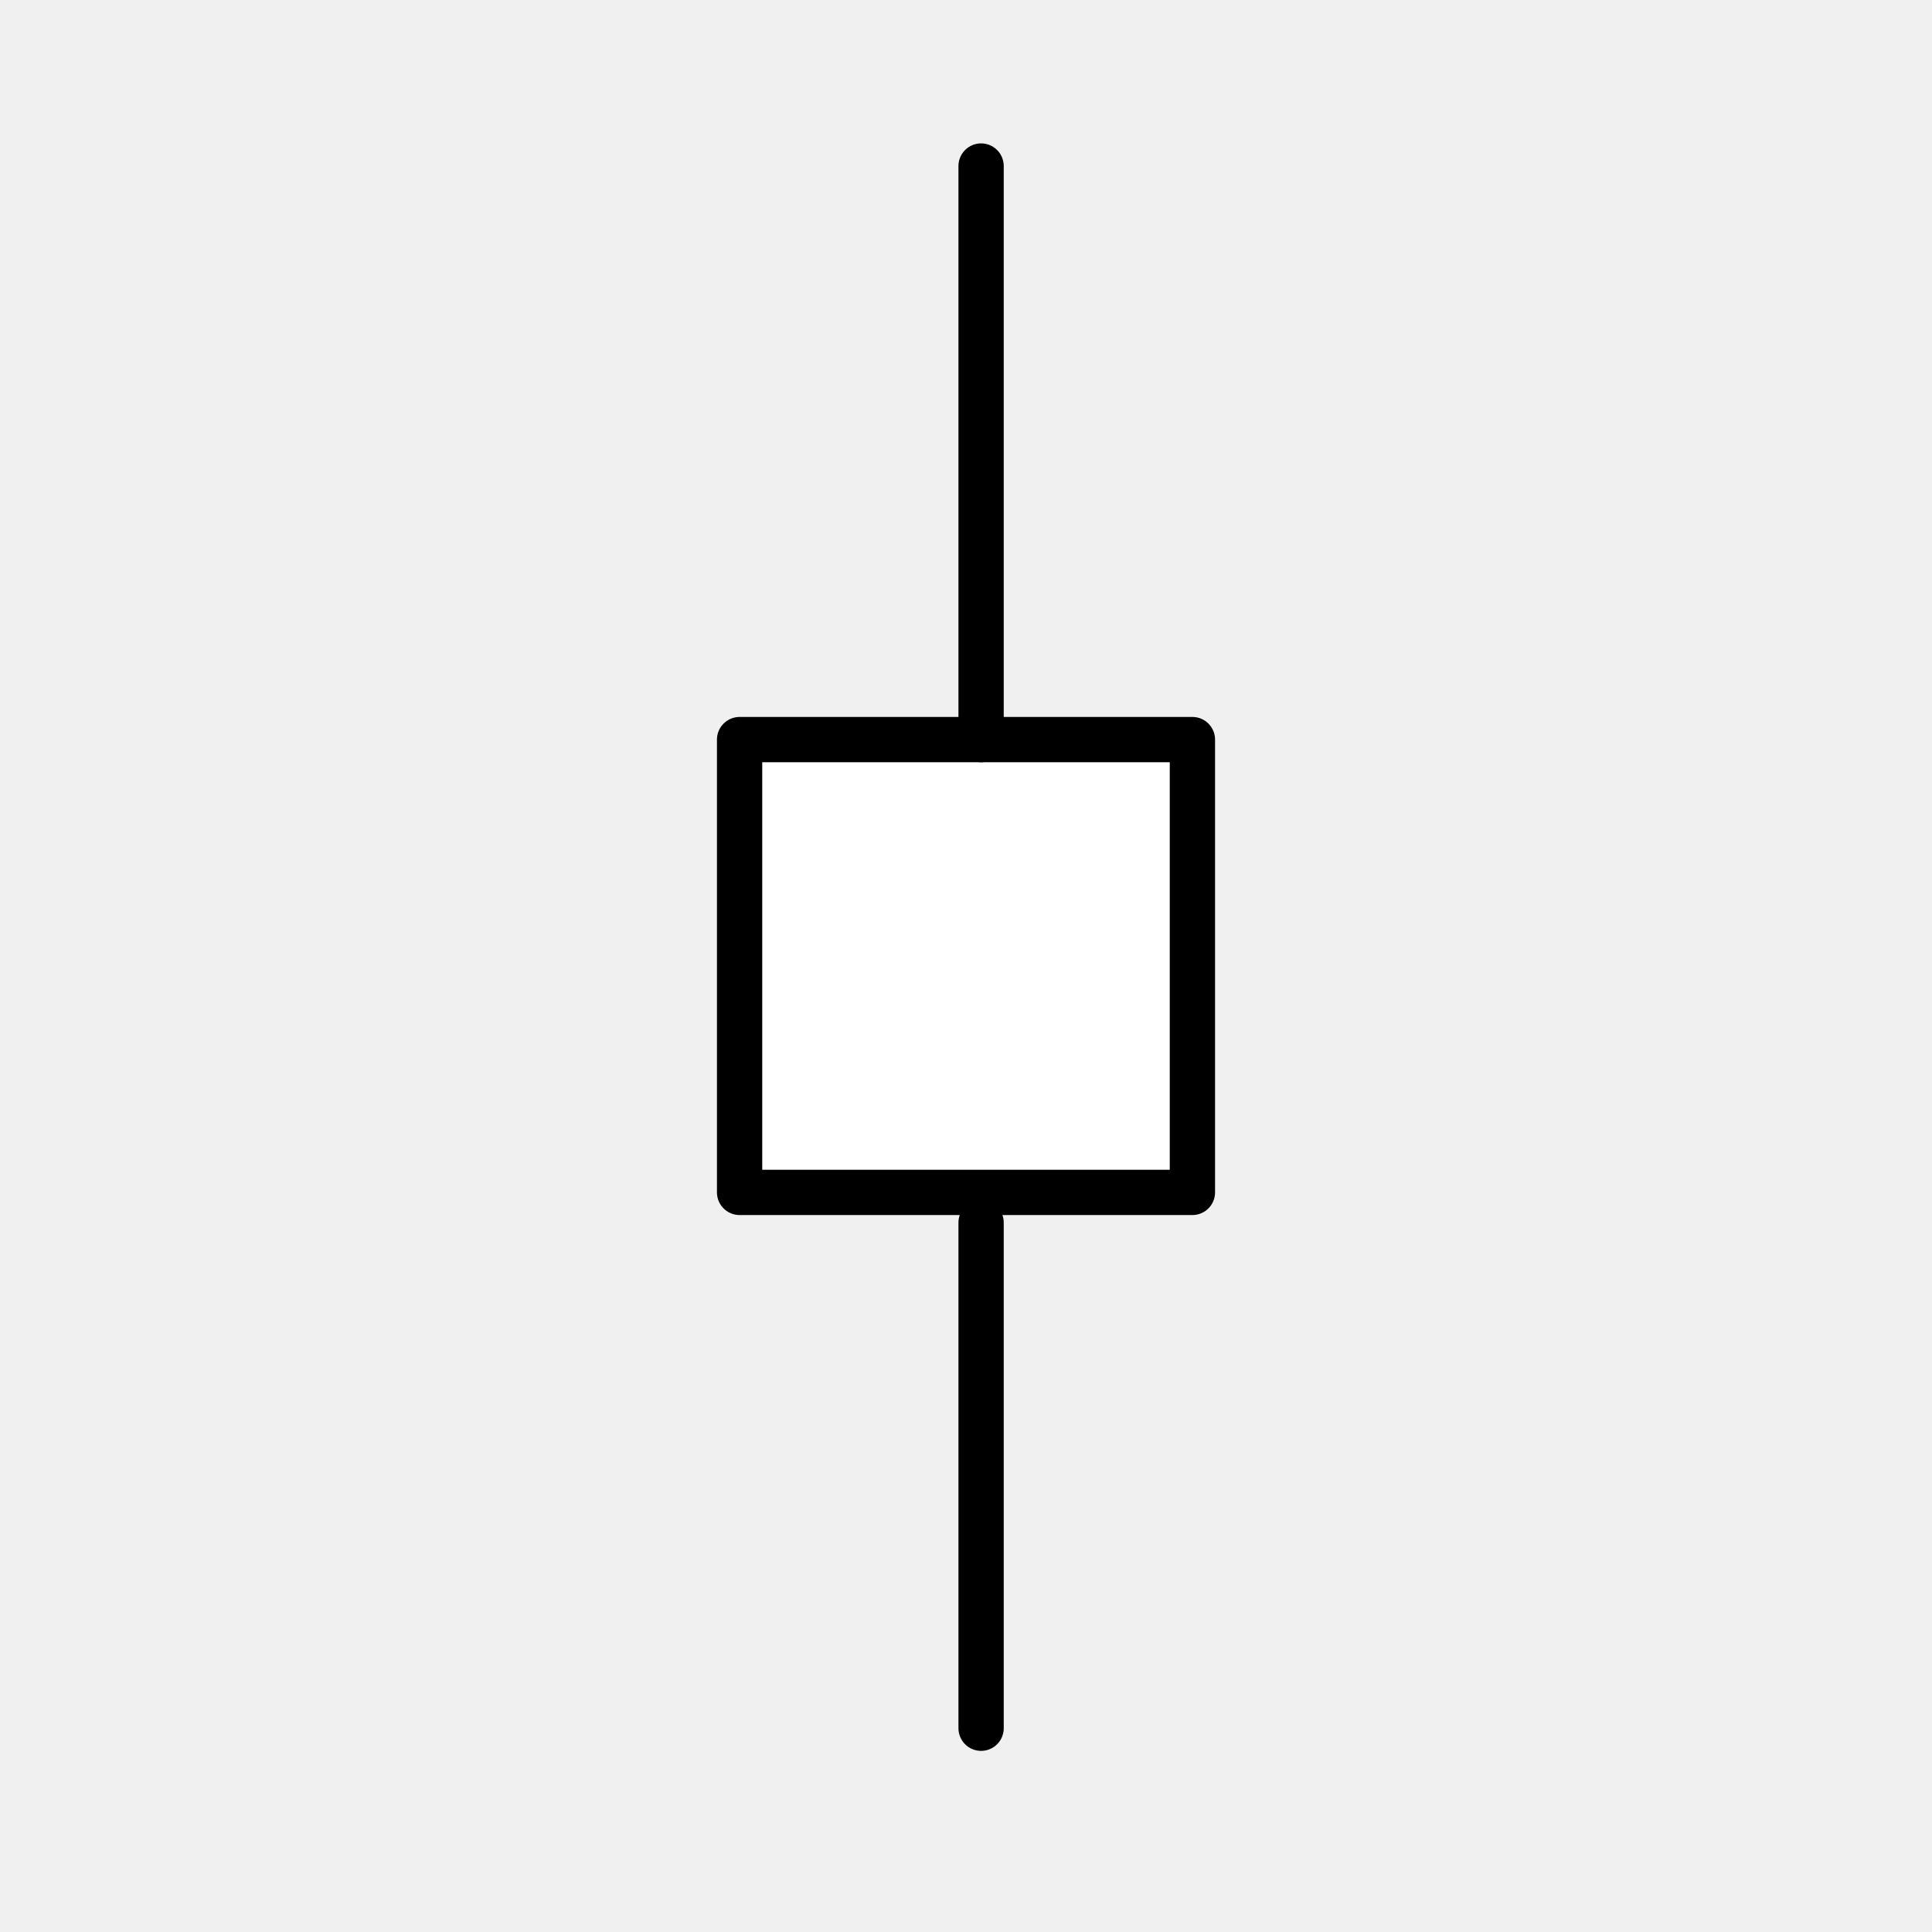
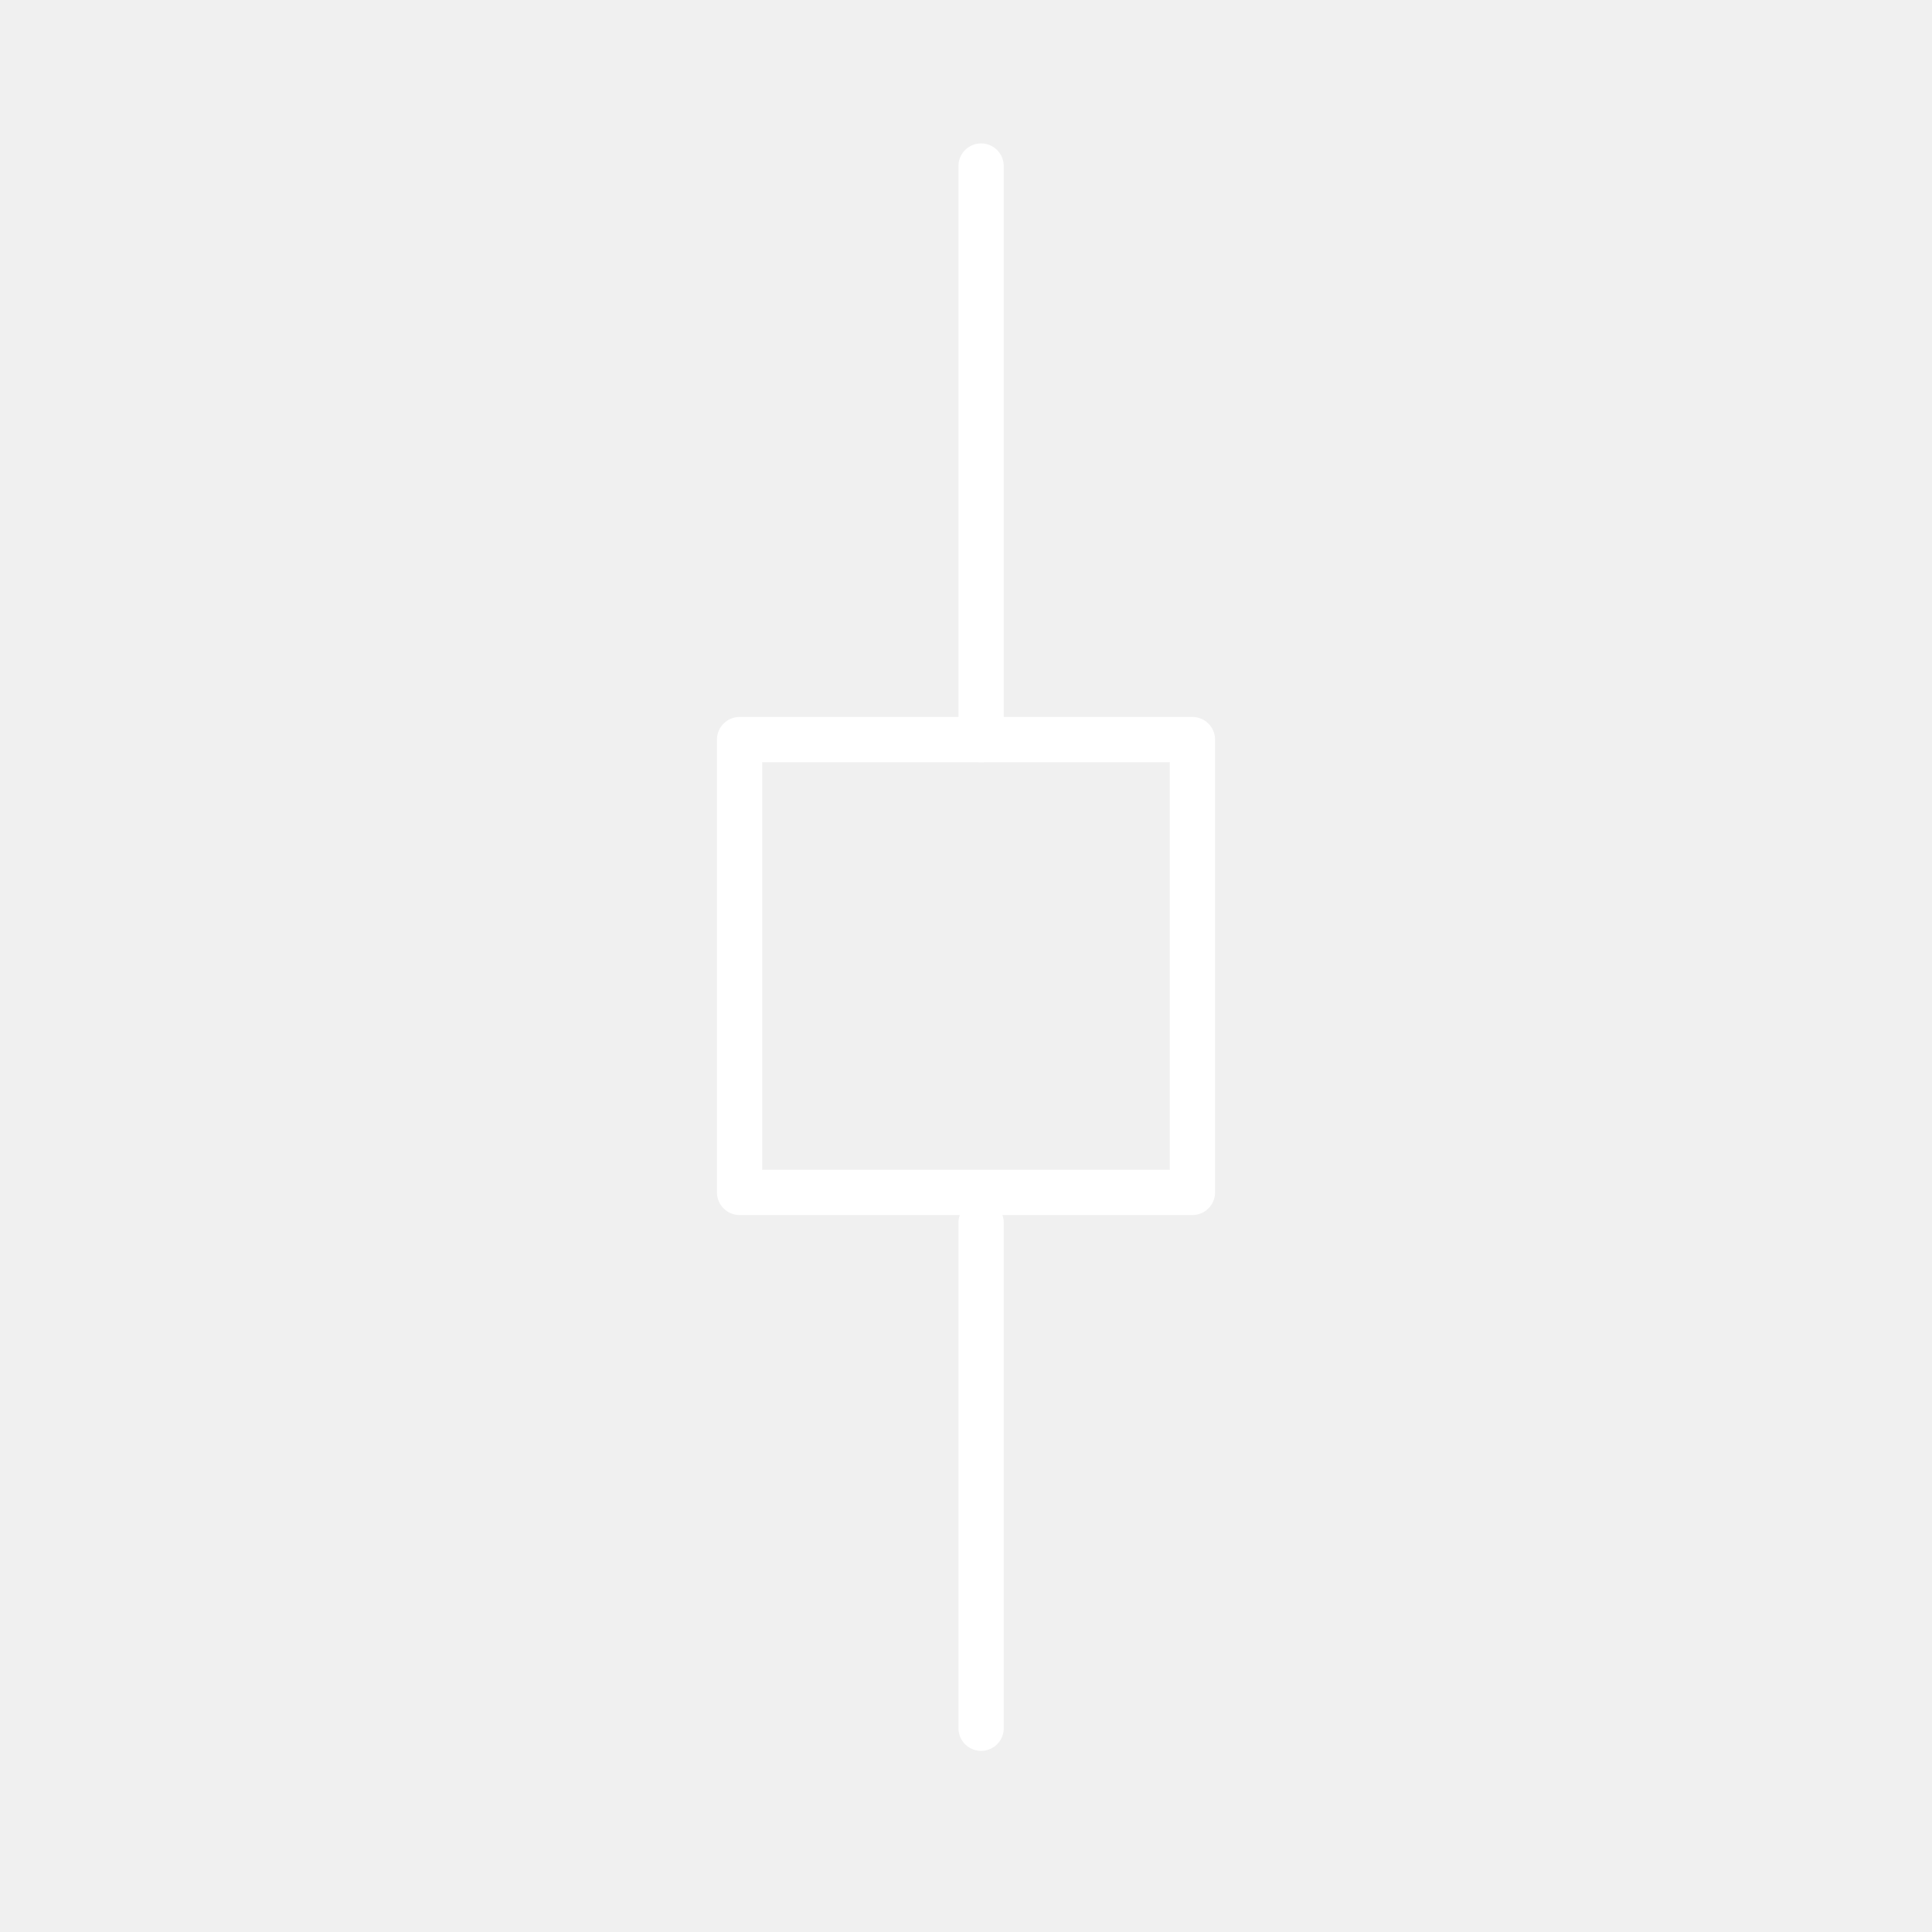
- <svg xmlns="http://www.w3.org/2000/svg" viewBox="0 0 64 64" fill="#fff" fill-rule="evenodd" stroke="#000" stroke-linecap="round" stroke-linejoin="round">
+ <svg xmlns="http://www.w3.org/2000/svg" viewBox="0 0 64 64" fill="#000" fill-opacity="0.0" fill-rule="evenodd" stroke="#FFF" stroke-linecap="round" stroke-linejoin="round">
  <path stroke-width="1.5" d="M24.5 24.5h15v15h-15z" />
  <path stroke-width="1.5" d="M32.5 57.25          V40.5          m0-35          v19          m-9 3" />
</svg>
